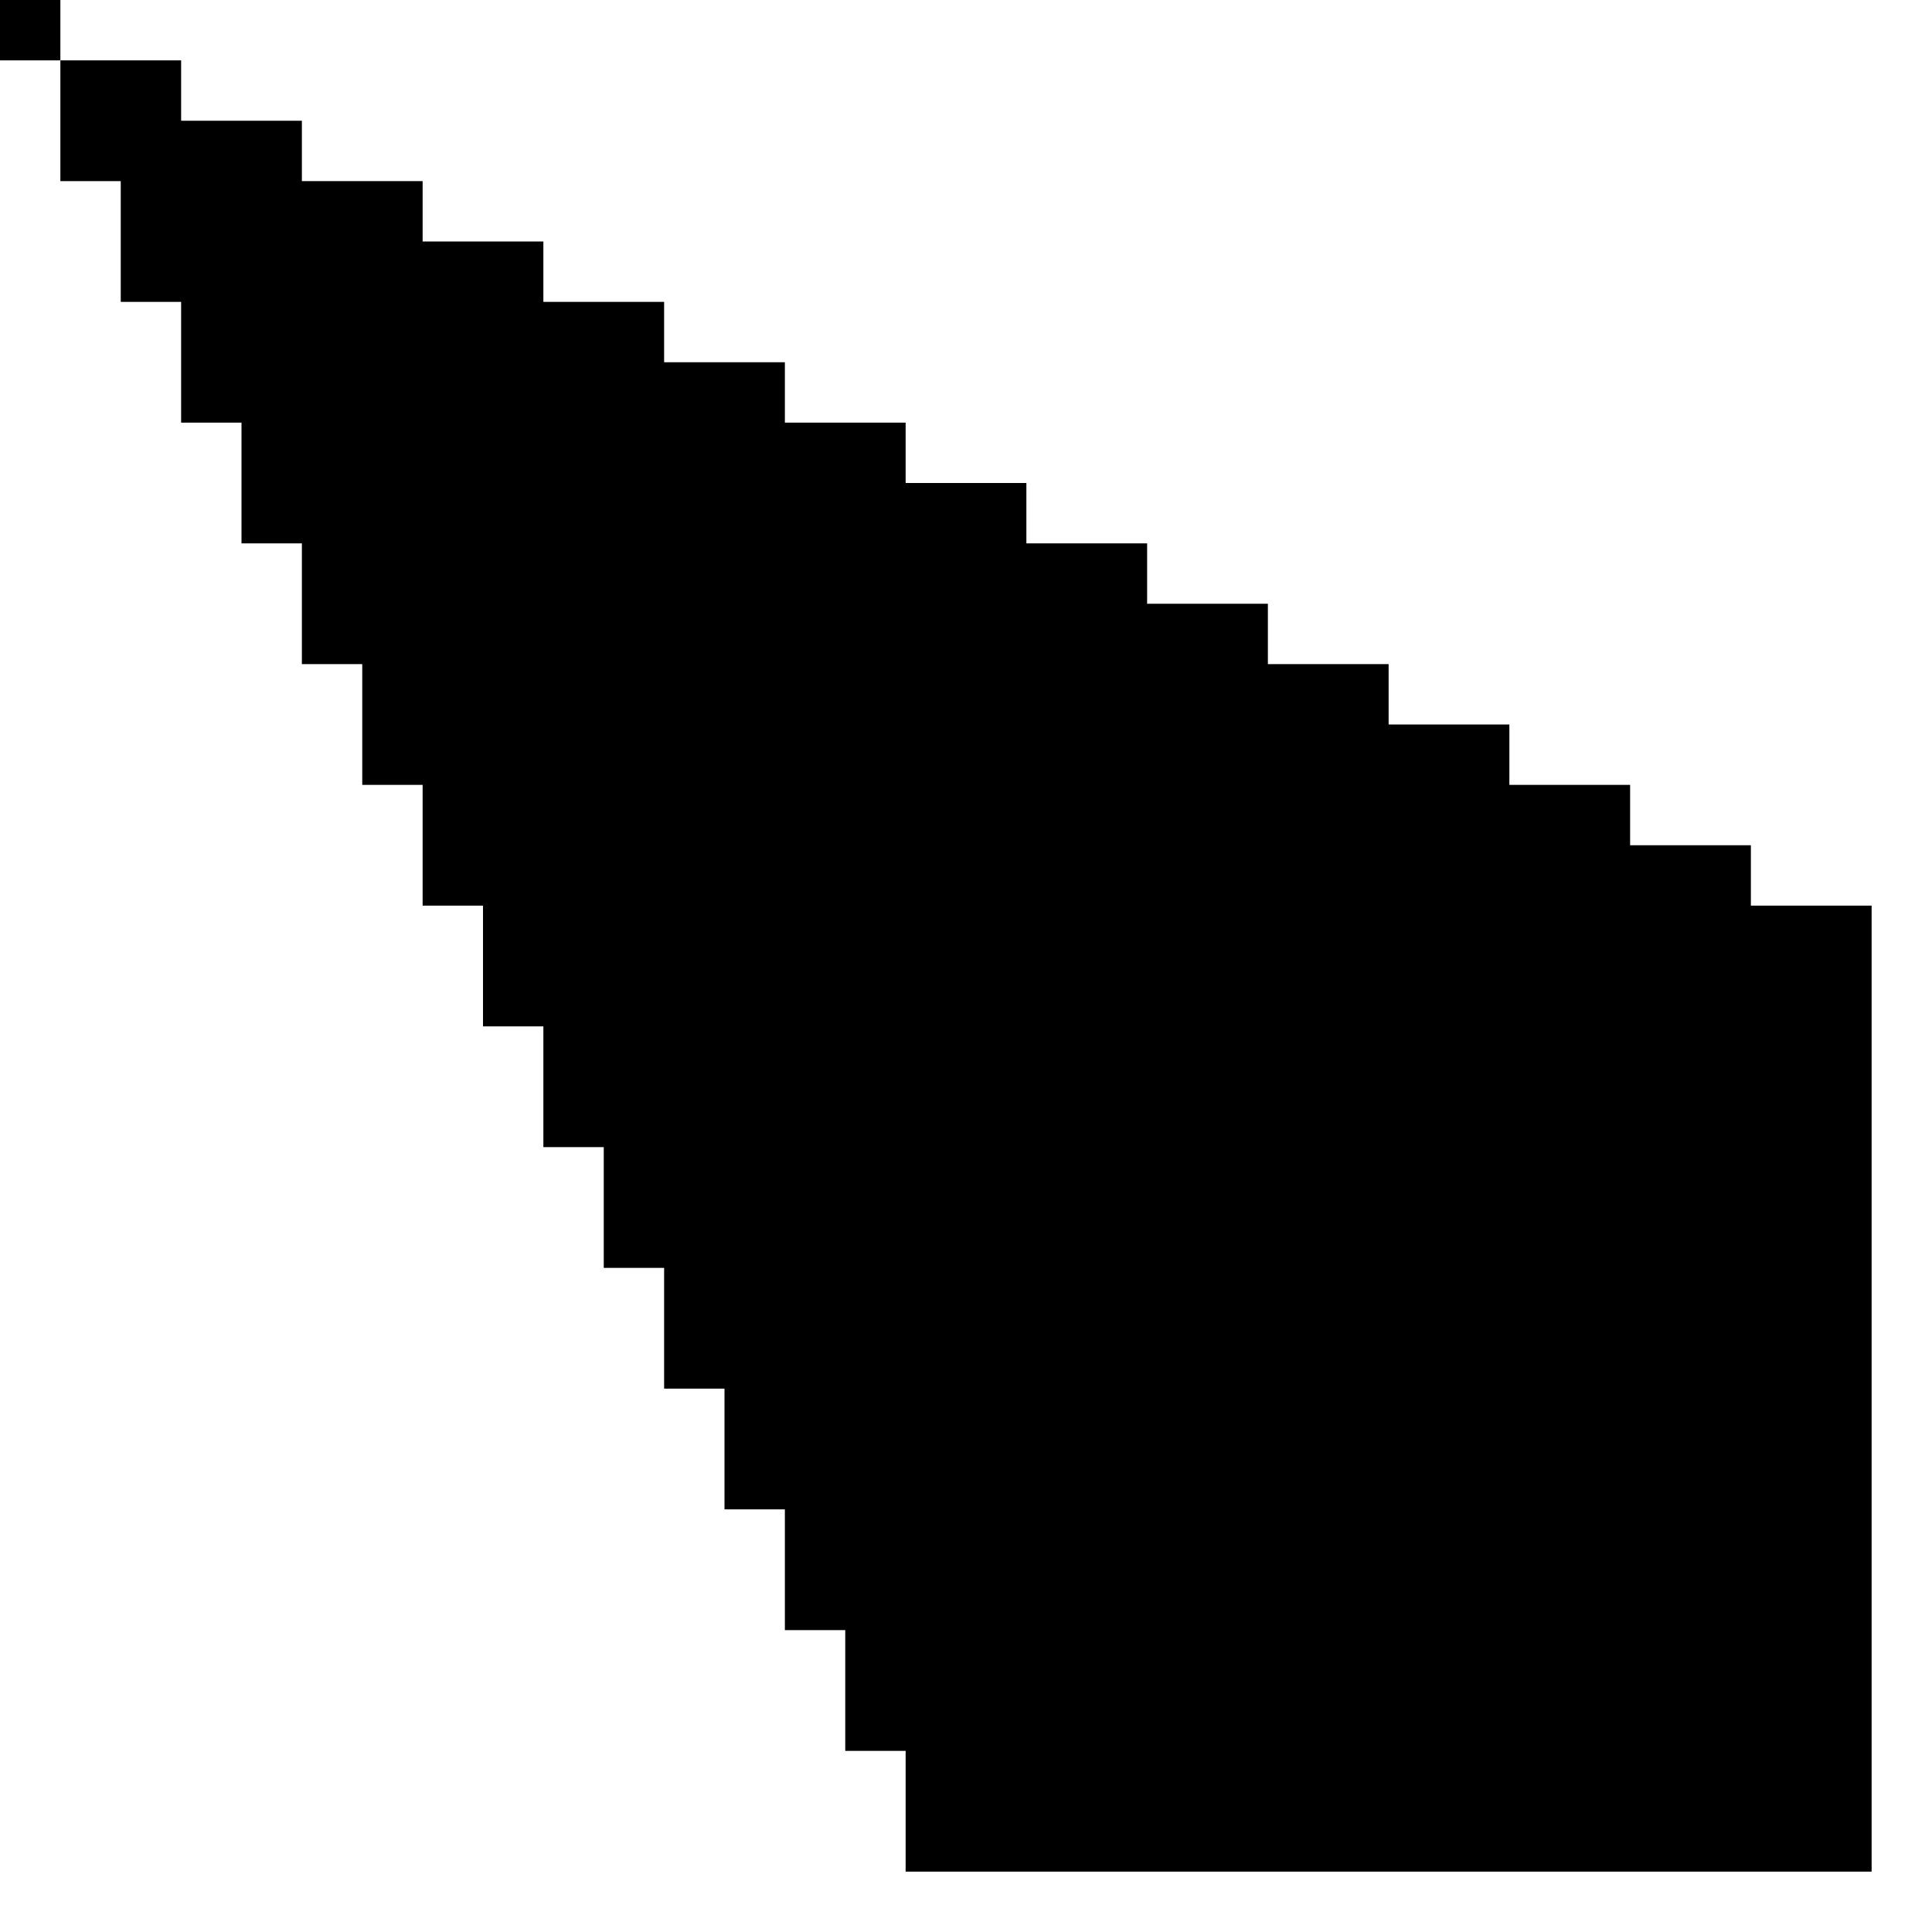
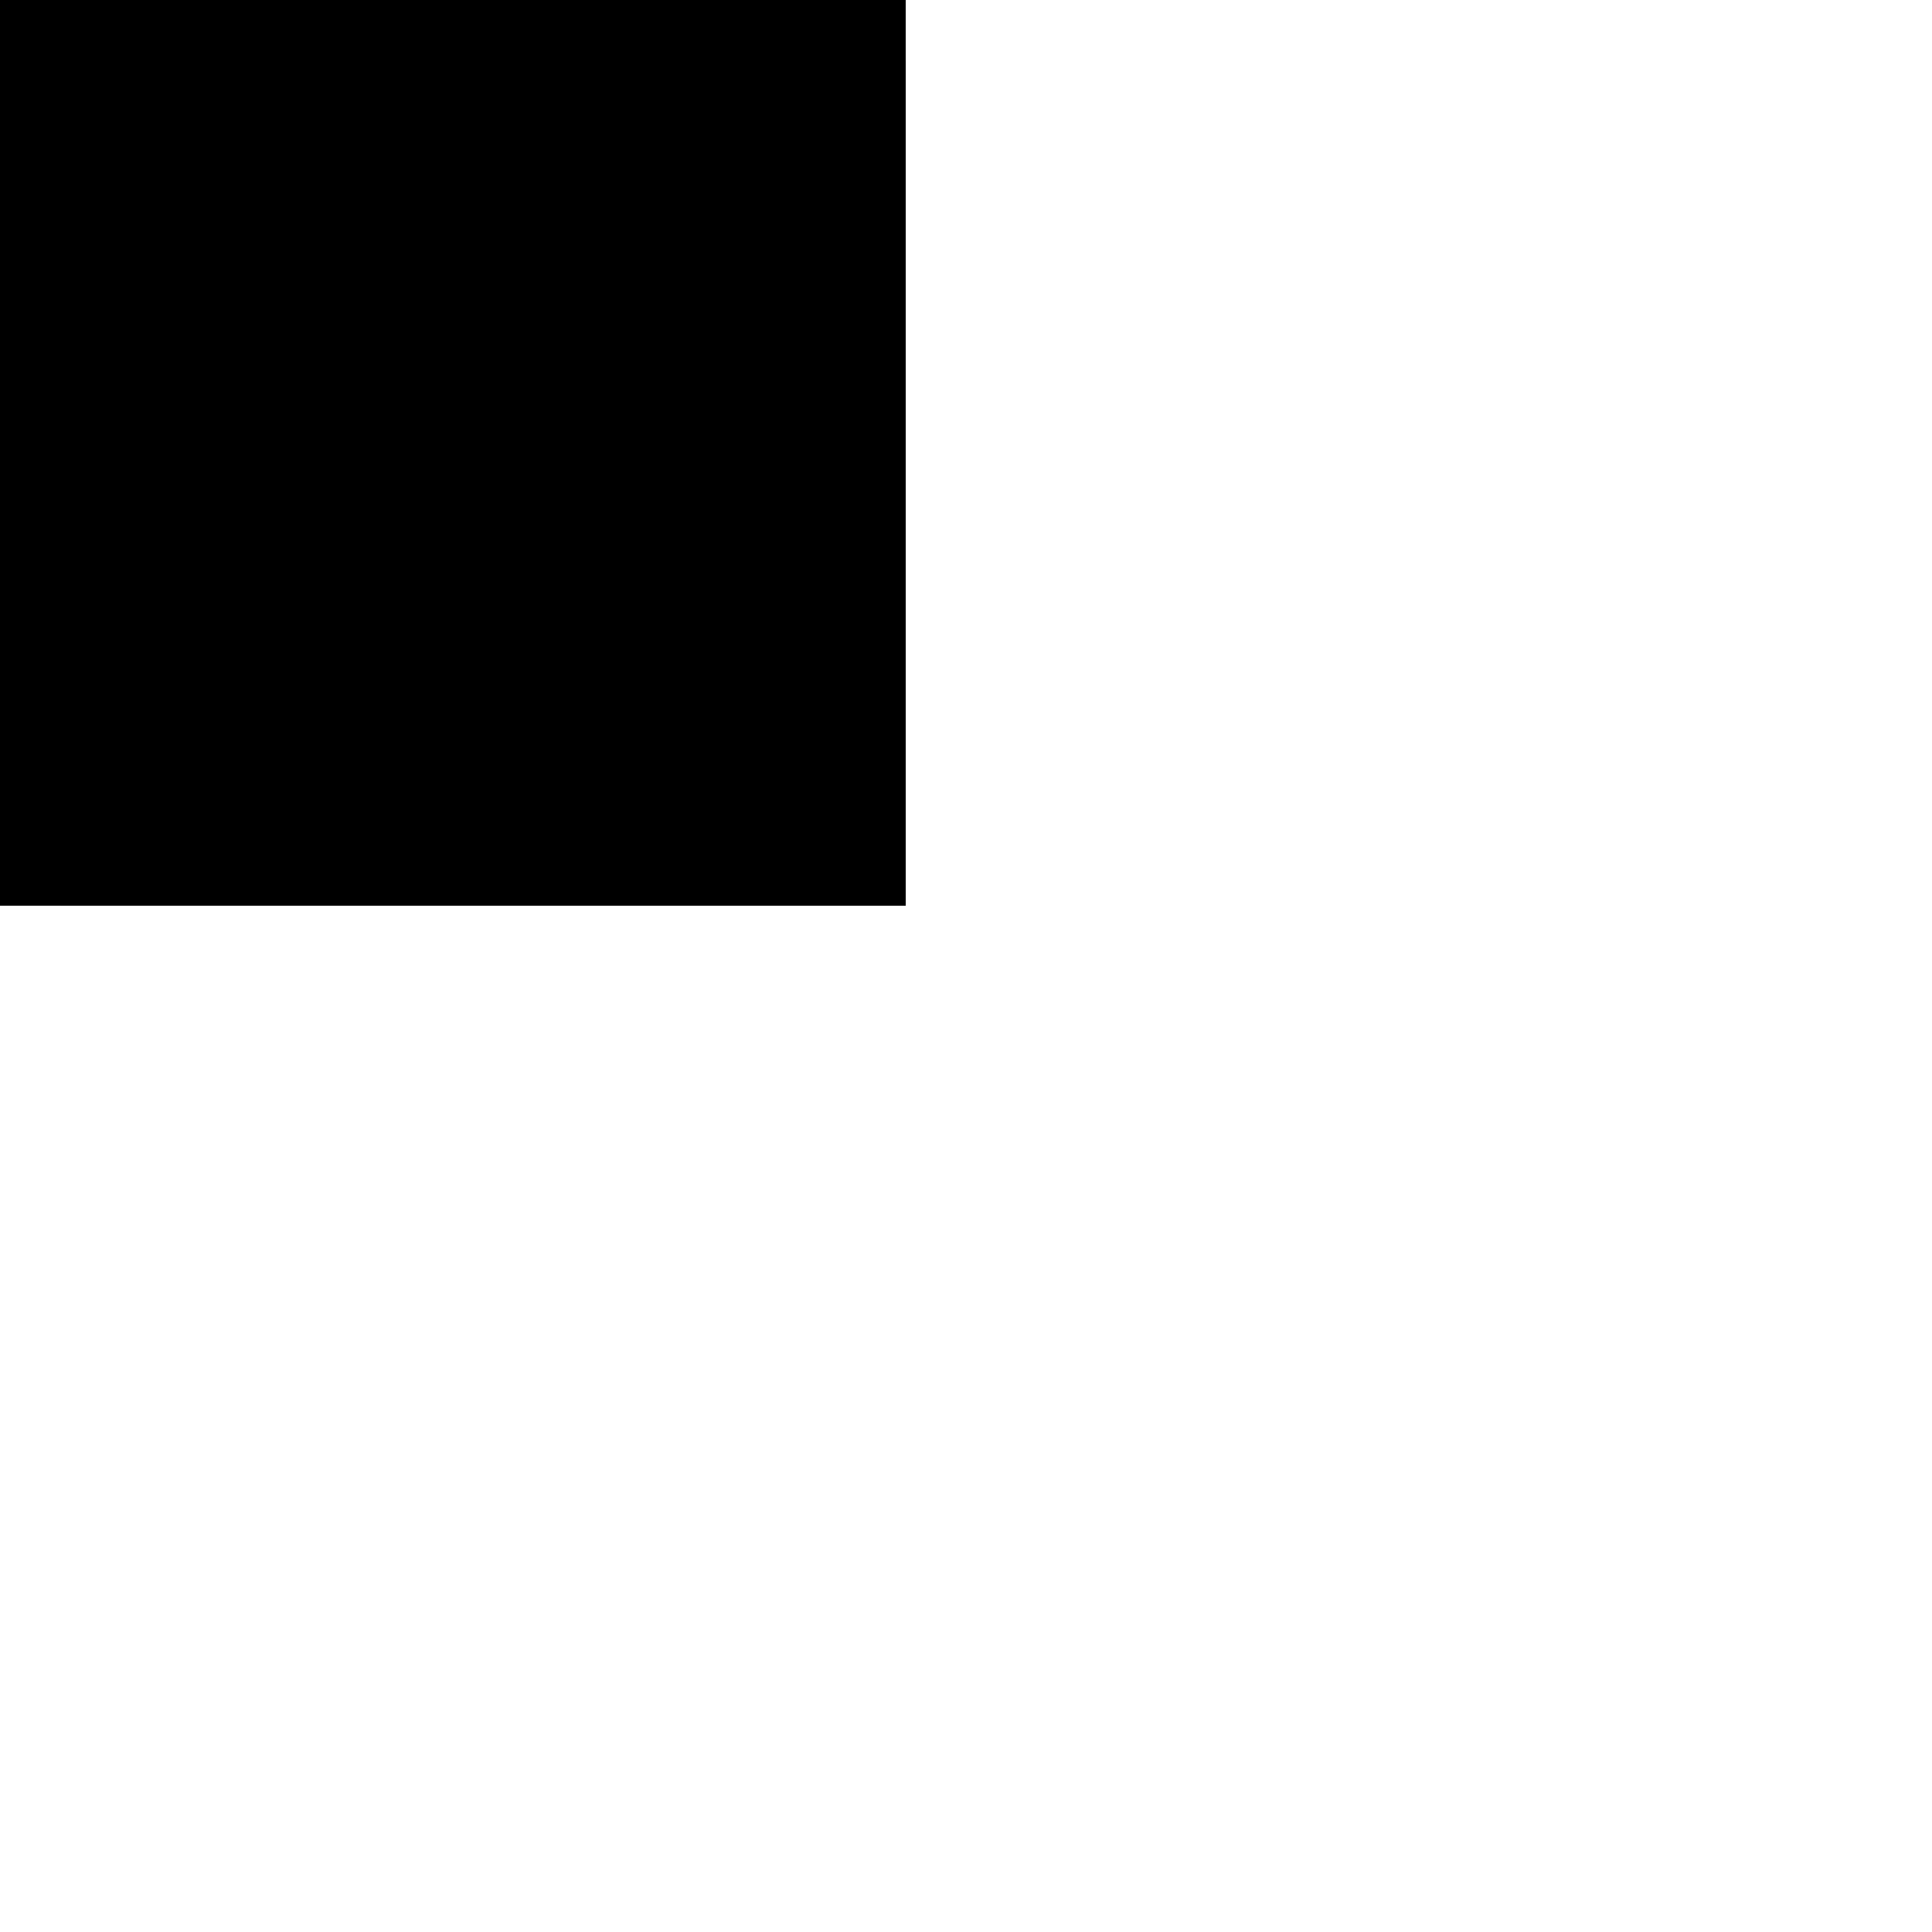
<svg xmlns="http://www.w3.org/2000/svg" viewBox="0 0 640 640">
-   <rect x="300" y="300" class="ansi15-fill" width="320" height="320" />
-   <rect x="280" y="280" class="ansi14-fill" width="300" height="300" />
-   <rect x="260" y="260" class="ansi13-fill" width="280" height="280" />
-   <rect x="240" y="240" class="ansi12-fill" width="260" height="260" />
-   <rect x="220" y="220" class="ansi11-fill" width="240" height="240" />
-   <rect x="200" y="200" class="ansi10-fill" width="220" height="220" />
-   <rect x="180" y="180" class="ansi9-fill" width="200" height="200" />
-   <rect x="160" y="160" class="ansi8-fill" width="180" height="180" />
+   <rect x="-20" y="-20" class="ansi15-fill" width="320" height="320" />
+   <rect x="0" y="0" class="ansi14-fill" width="300" height="300" />
+   <rect x="20" y="20" class="ansi13-fill" width="280" height="280" />
+   <rect x="40" y="40" class="ansi12-fill" width="260" height="260" />
+   <rect x="60" y="60" class="ansi11-fill" width="240" height="240" />
+   <rect x="80" y="80" class="ansi10-fill" width="220" height="220" />
+   <rect x="100" y="100" class="ansi9-fill" width="200" height="200" />
+   <rect x="120" y="120" class="ansi8-fill" width="180" height="180" />
  <rect x="140" y="140" class="ansi7-fill" width="160" height="160" />
-   <rect x="120" y="120" class="ansi6-fill" width="140" height="140" />
-   <rect x="100" y="100" class="ansi5-fill" width="120" height="120" />
-   <rect x="80" y="80" class="ansi4-fill" width="100" height="100" />
-   <rect x="60" y="60" class="ansi3-fill" width="80" height="80" />
-   <rect x="40" y="40" class="ansi2-fill" width="60" height="60" />
-   <rect x="20" y="20" class="ansi1-fill" width="40" height="40" />
-   <rect x="0" y="0" class="ansi0-fill" width="20" height="20" />
+   <rect x="160" y="160" class="ansi6-fill" width="140" height="140" />
+   <rect x="180" y="180" class="ansi5-fill" width="120" height="120" />
+   <rect x="200" y="200" class="ansi4-fill" width="100" height="100" />
+   <rect x="220" y="220" class="ansi3-fill" width="80" height="80" />
+   <rect x="240" y="240" class="ansi2-fill" width="60" height="60" />
+   <rect x="260" y="260" class="ansi1-fill" width="40" height="40" />
+   <rect x="280" y="280" class="ansi0-fill" width="20" height="20" />
</svg>
